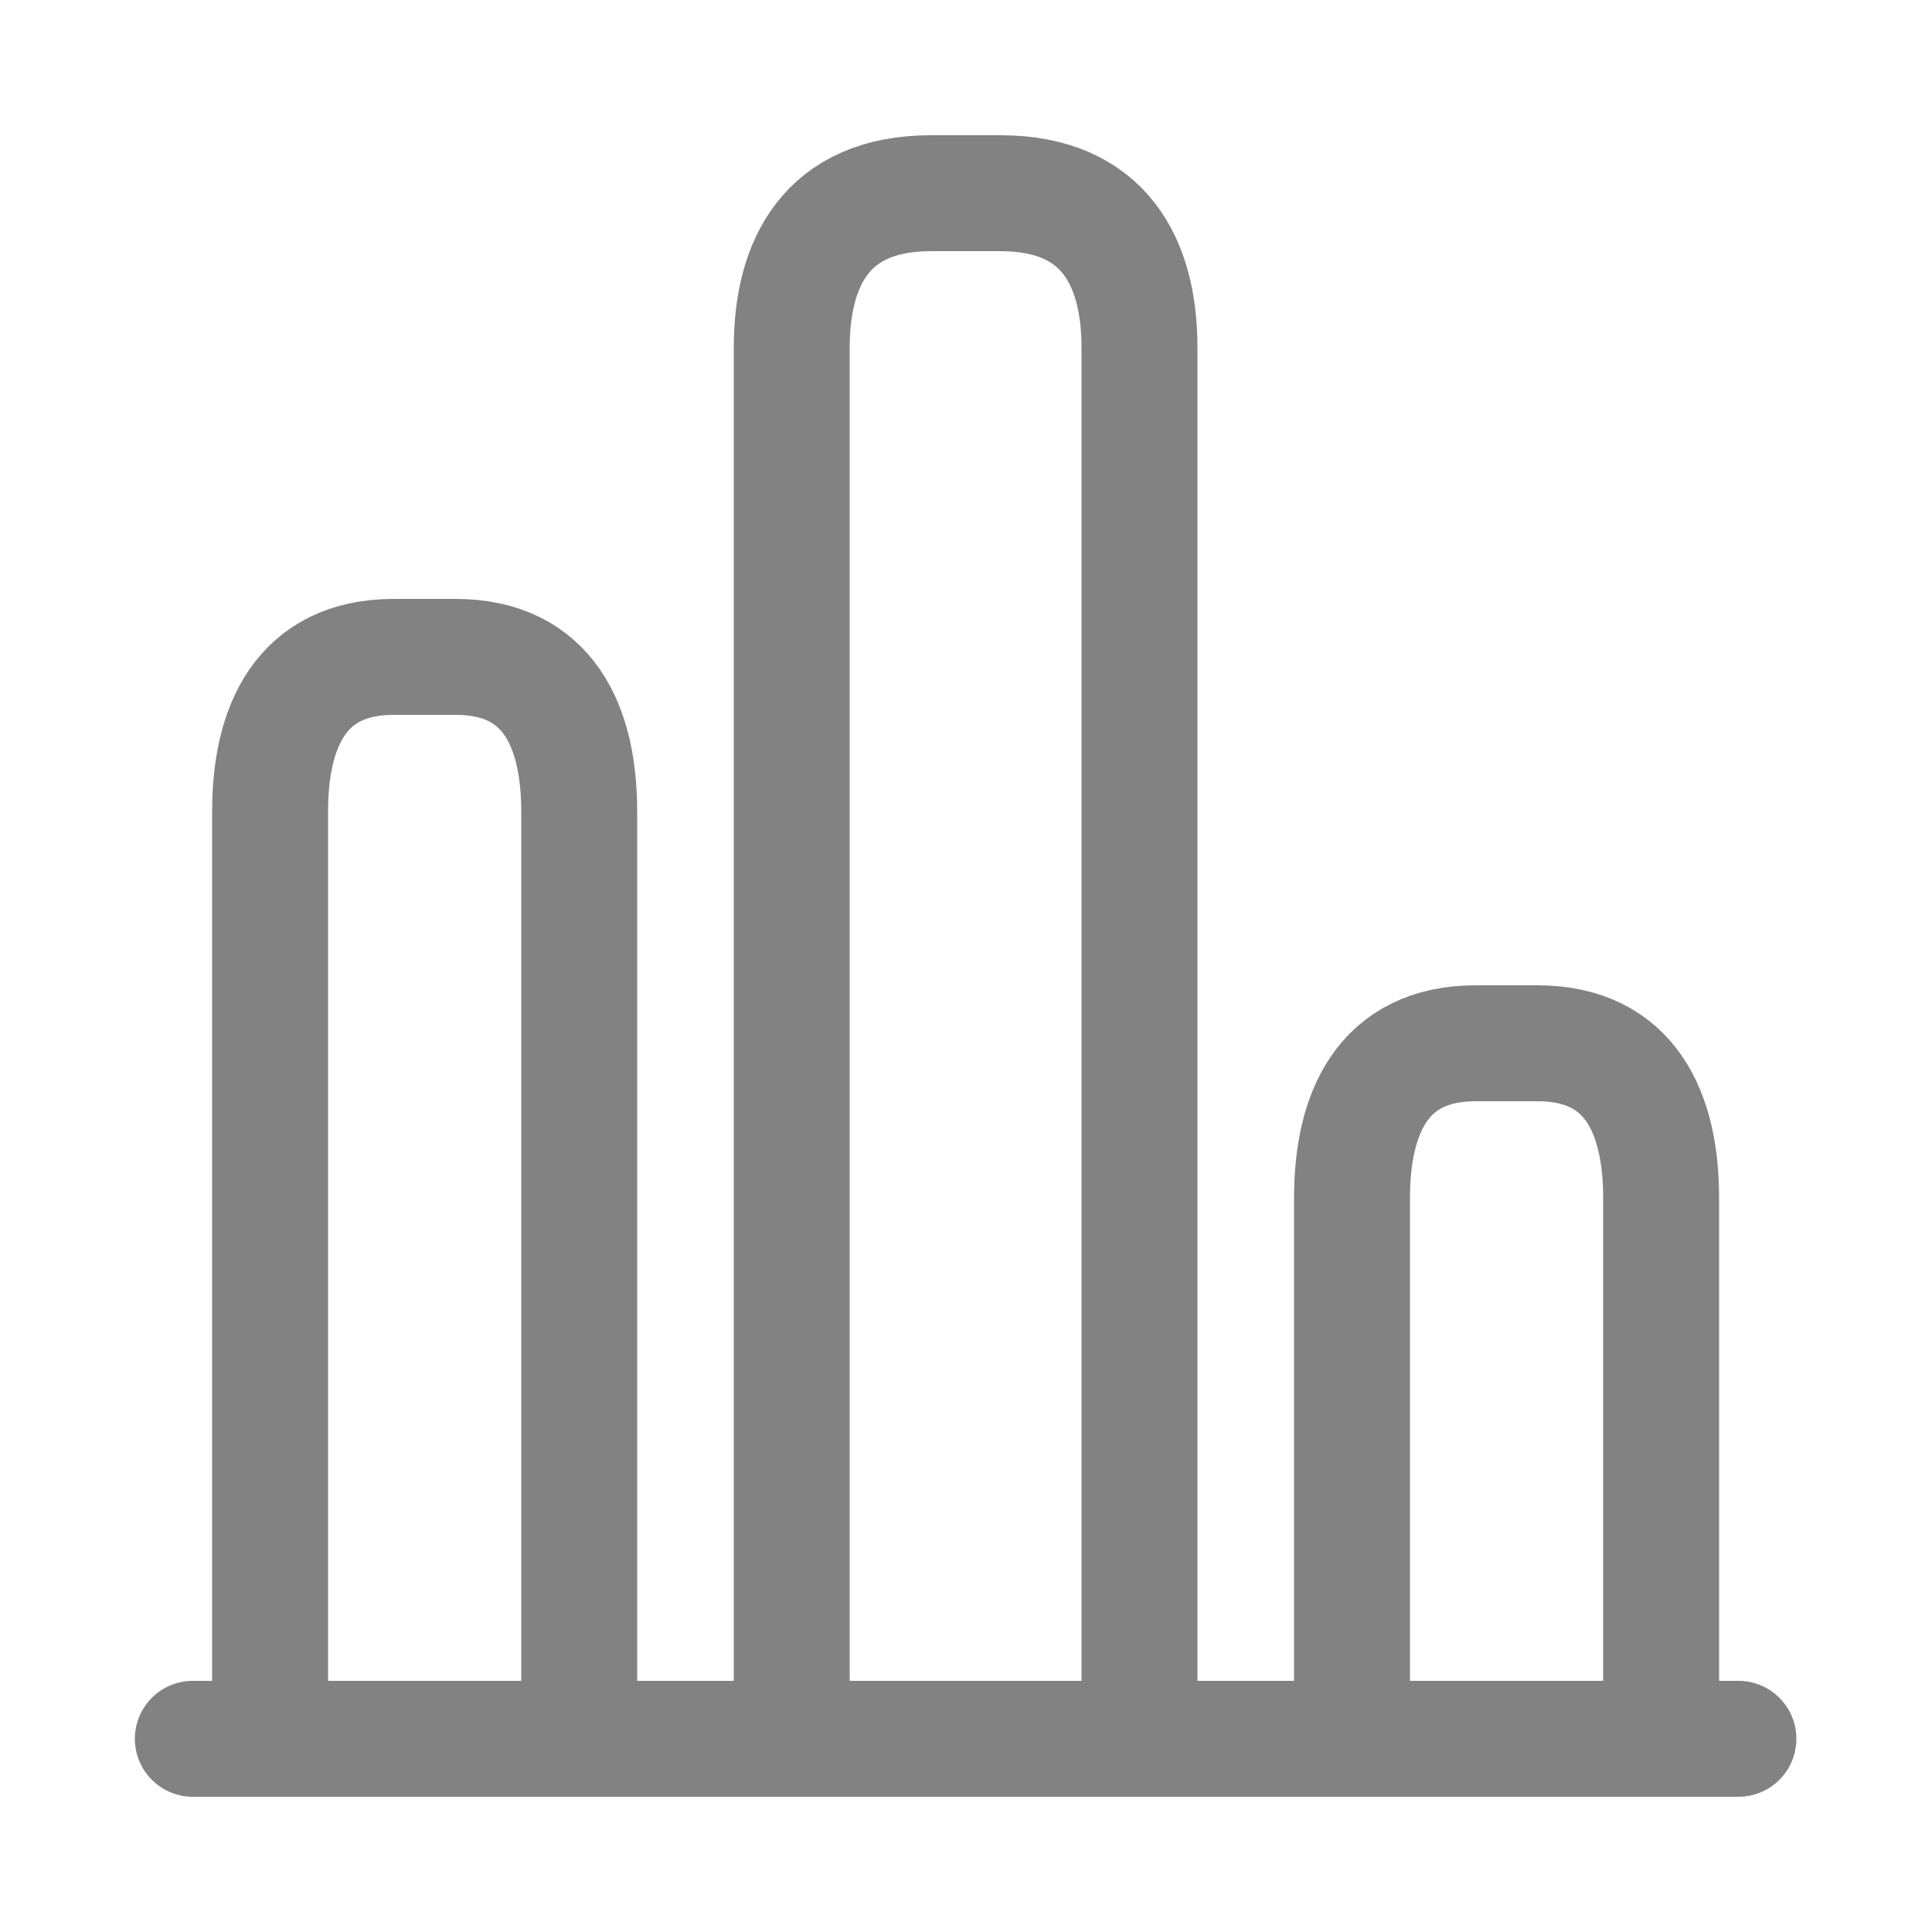
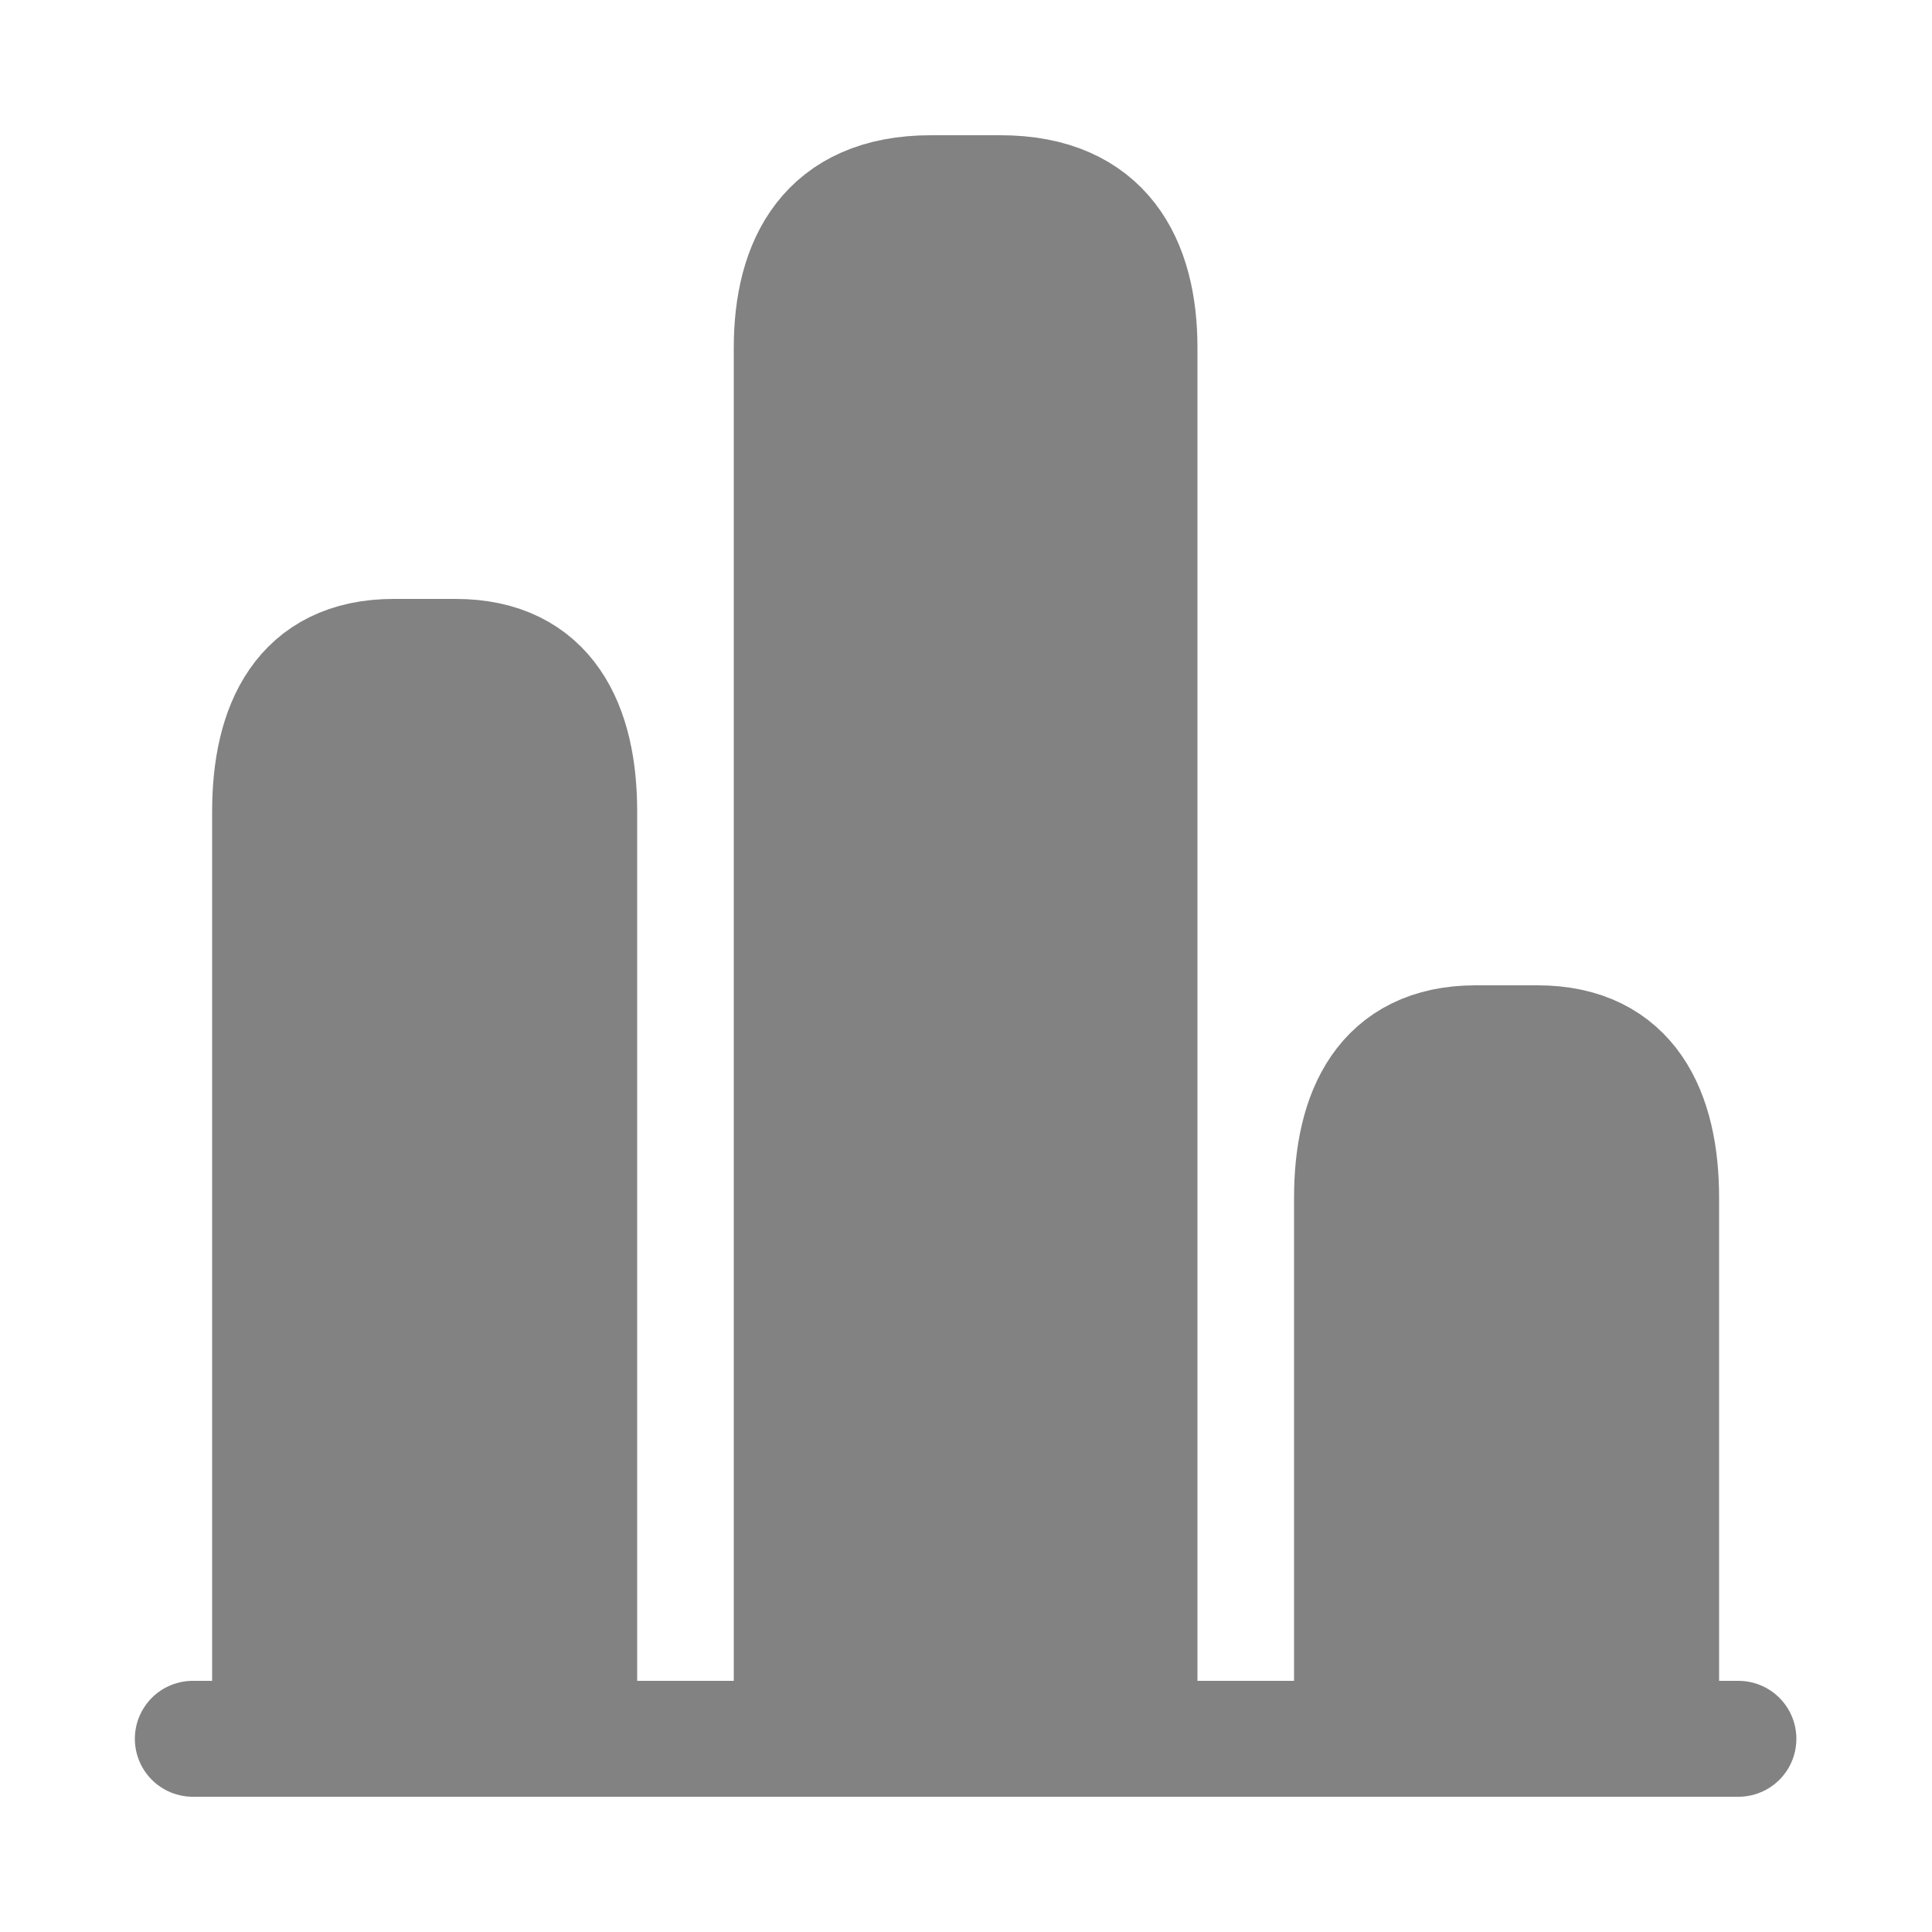
- <svg xmlns="http://www.w3.org/2000/svg" width="25" height="25" viewBox="0 0 25 25" fill="none" version="1.0" encoding="UTF-8">
-   <path d="M2.495 22.5H22.495" stroke="#828282" stroke-width="1.5" stroke-miterlimit="10" stroke-linecap="round" stroke-linejoin="round" />
-   <path d="M10.245 4.5V22.5H14.745V4.5C14.745 3.4 14.295 2.5 12.945 2.5H12.045C10.695 2.5 10.245 3.4 10.245 4.5Z" stroke="#828282" stroke-width="1.5" stroke-linecap="round" stroke-linejoin="round" />
-   <path d="M3.495 10.5V22.5H7.495V10.5C7.495 9.4 7.095 8.5 5.895 8.5H5.095C3.895 8.5 3.495 9.4 3.495 10.5Z" stroke="#828282" stroke-width="1.5" stroke-linecap="round" stroke-linejoin="round" />
-   <path d="M17.495 15.5V22.5H21.495V15.5C21.495 14.4 21.095 13.5 19.895 13.5H19.095C17.895 13.5 17.495 14.4 17.495 15.5Z" stroke="#828282" stroke-width="1.5" stroke-linecap="round" stroke-linejoin="round" />
+ <svg xmlns="http://www.w3.org/2000/svg" width="25" height="25" viewBox="0 0 25 25" fill="#828282" version="1.0" encoding="UTF-8" id="cpath">
+   <path d="M2.495 22.5H22.495" stroke="#828282" stroke-width="1.5" stroke-miterlimit="10" stroke-linecap="round" stroke-linejoin="round" id="cpath1" />
+   <path d="M10.245 4.5V22.5H14.745V4.5C14.745 3.4 14.295 2.5 12.945 2.5H12.045C10.695 2.5 10.245 3.4 10.245 4.5Z" stroke="#828282" stroke-width="1.5" stroke-linecap="round" stroke-linejoin="round" id="cpath2" />
+   <path d="M3.495 10.5V22.5H7.495V10.5C7.495 9.4 7.095 8.5 5.895 8.5H5.095C3.895 8.5 3.495 9.4 3.495 10.5Z" stroke="#828282" stroke-width="1.5" stroke-linecap="round" stroke-linejoin="round" id="cpath3" />
+   <path d="M17.495 15.5V22.5H21.495V15.5C21.495 14.4 21.095 13.5 19.895 13.5H19.095C17.895 13.5 17.495 14.4 17.495 15.5Z" stroke="#828282" stroke-width="1.5" stroke-linecap="round" stroke-linejoin="round" id="cpath4" />
</svg>
